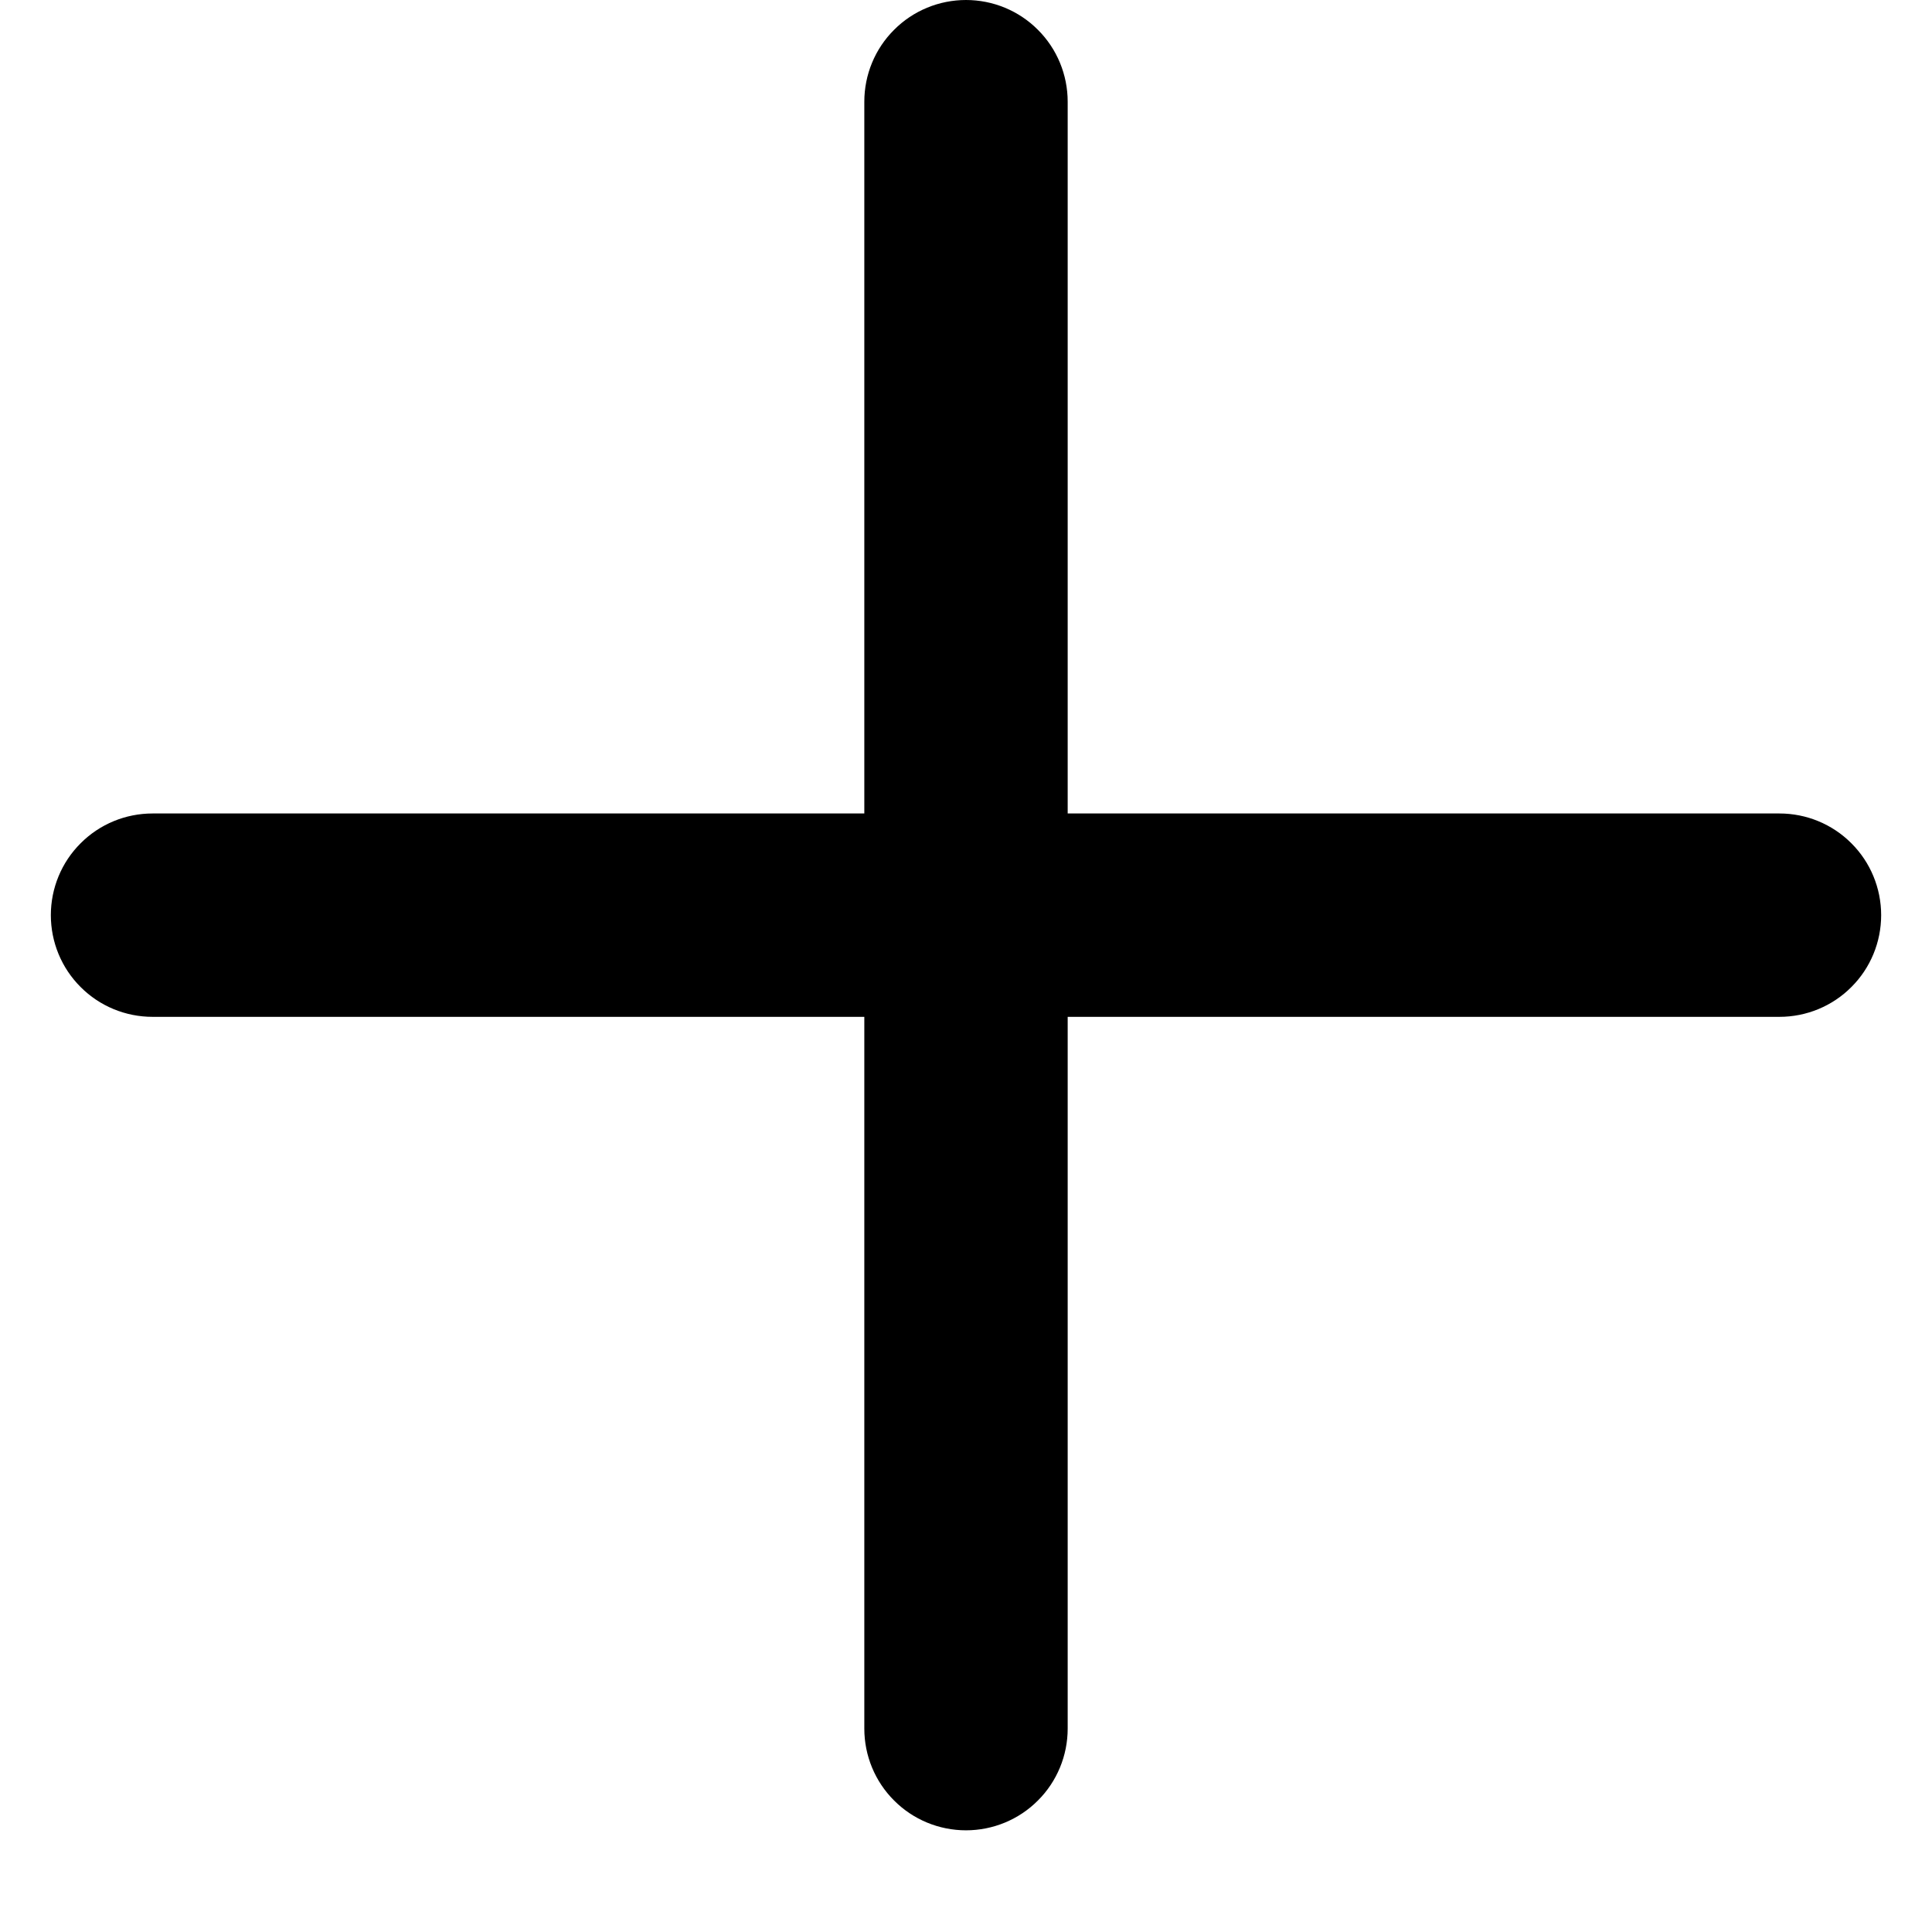
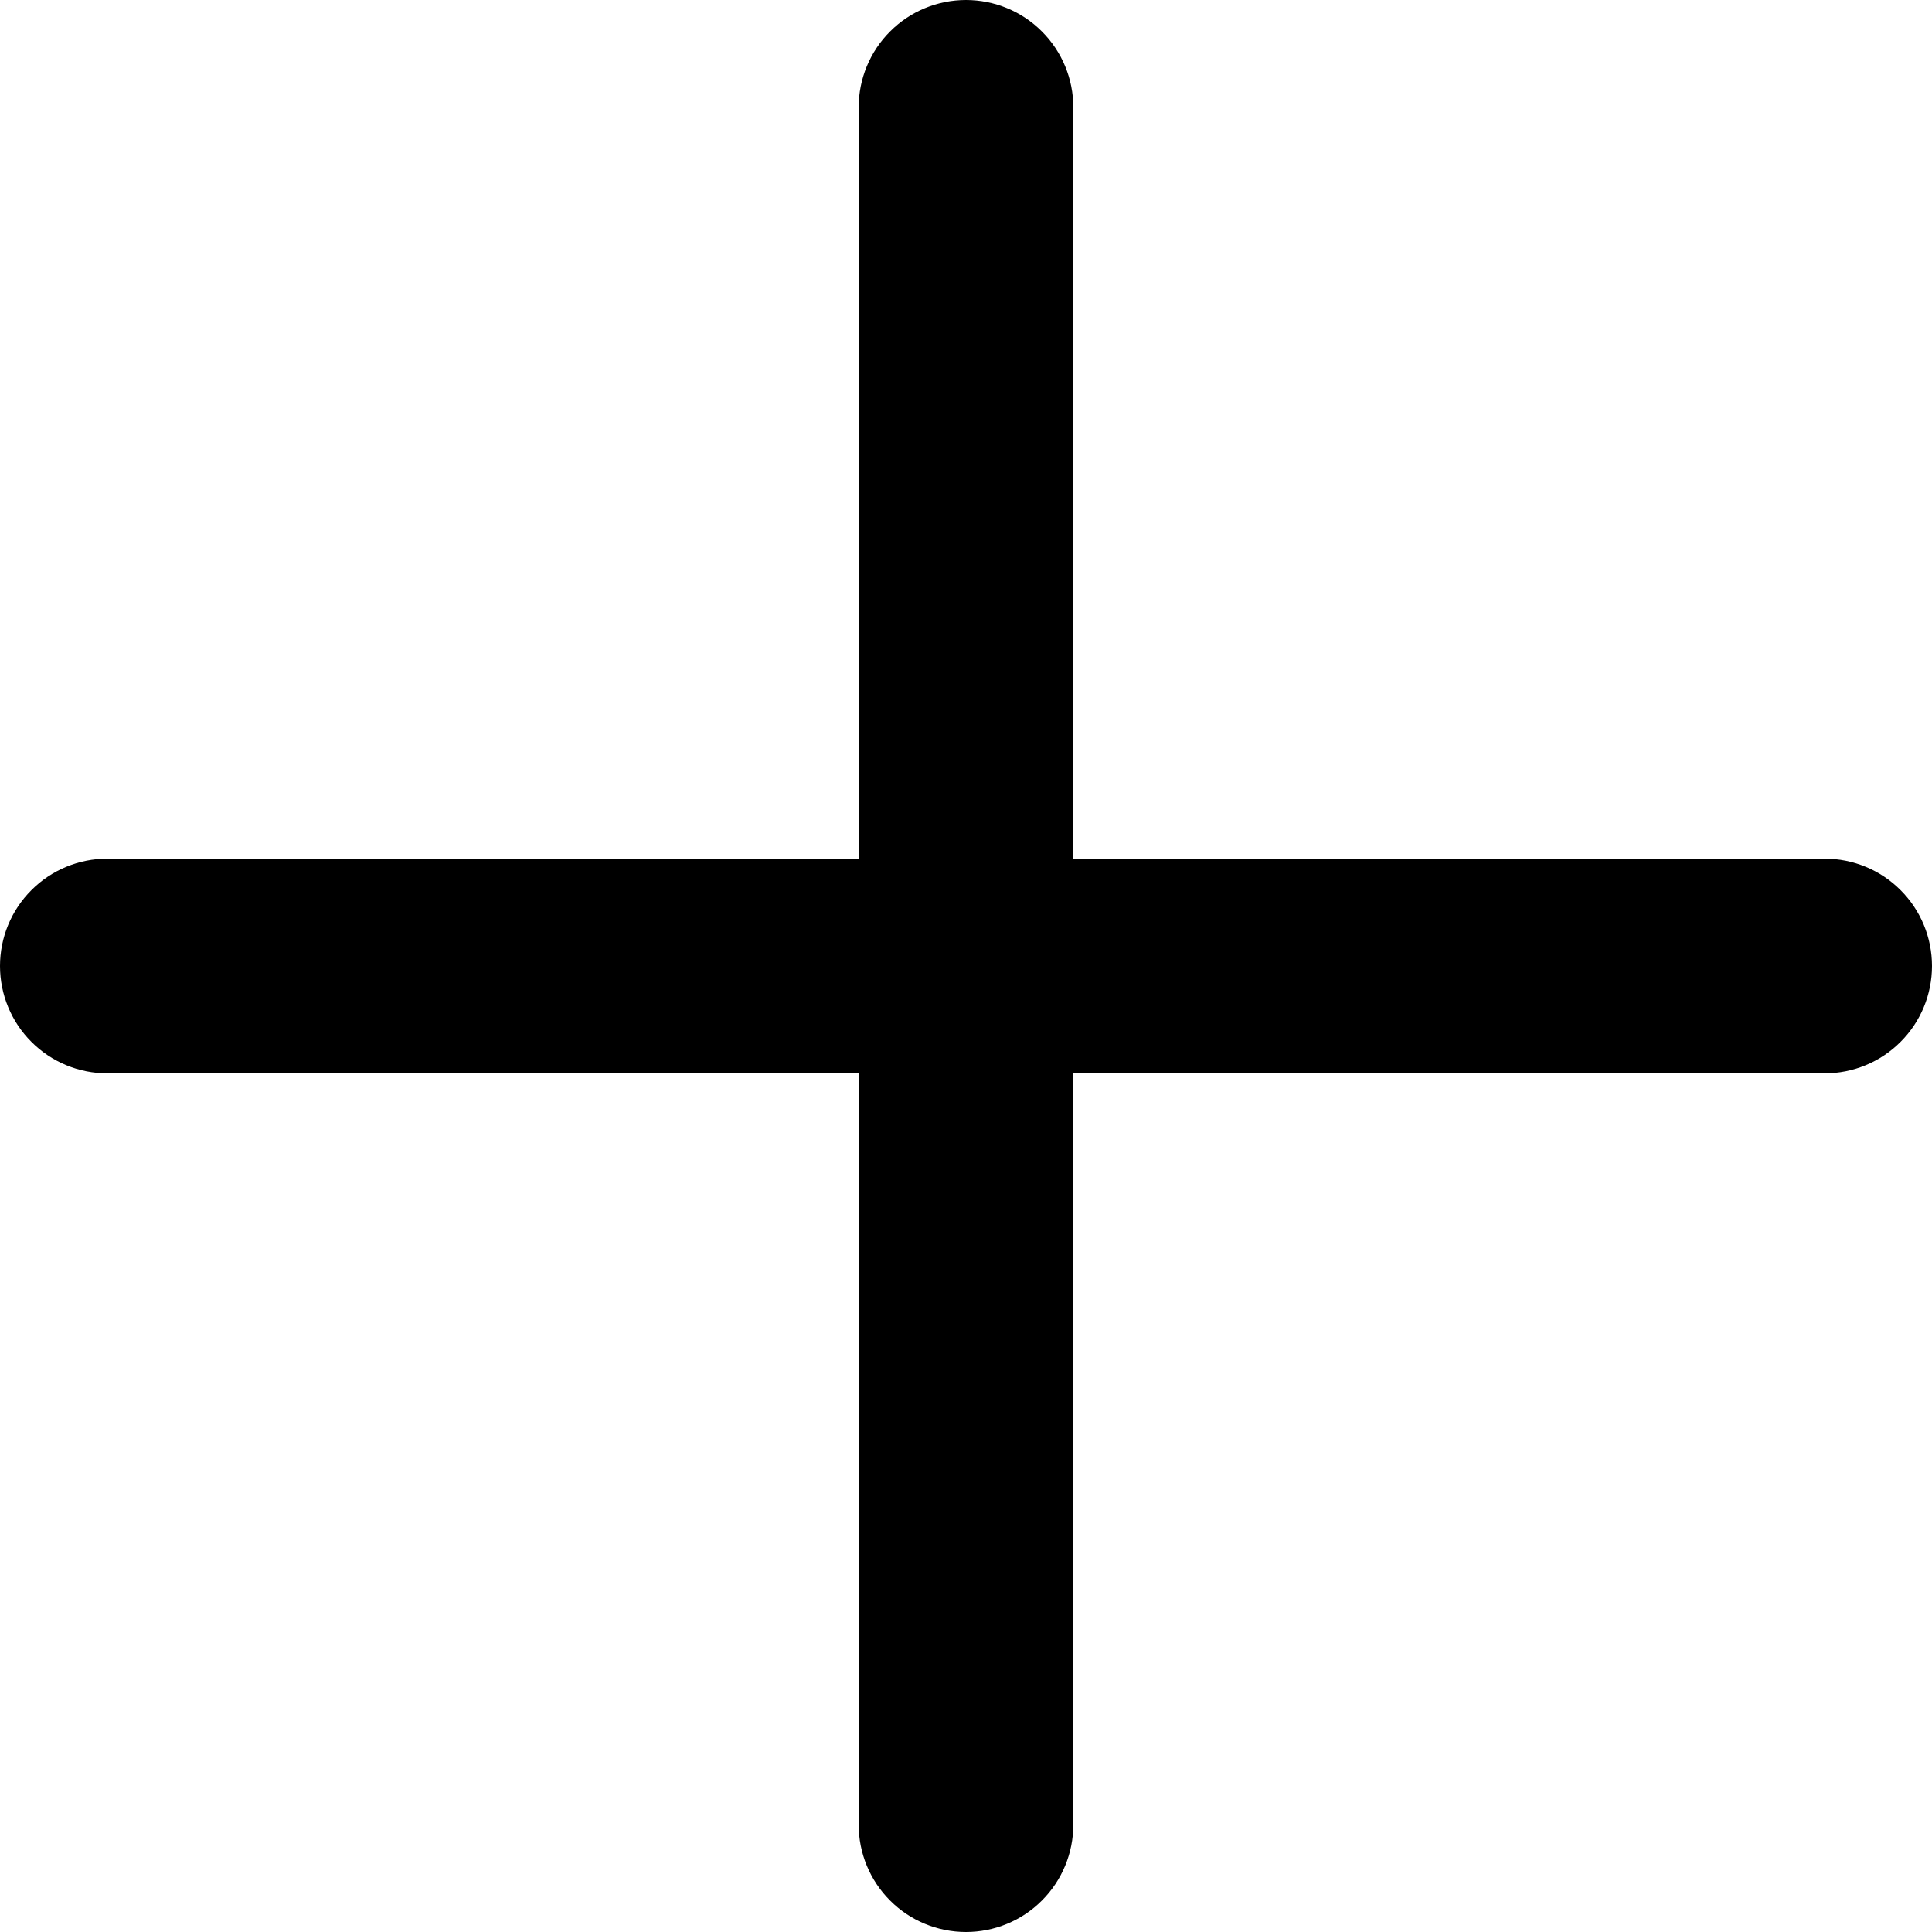
- <svg xmlns="http://www.w3.org/2000/svg" width="13" height="13" viewBox="0 0 18 19" fill="none">
+ <svg xmlns="http://www.w3.org/2000/svg" width="12" height="12" viewBox="0 0 18 18" fill="none">
  <path fill-rule="evenodd" clip-rule="evenodd" d="M10 10V17C10 17.265 9.895 17.52 9.707 17.707C9.52 17.895 9.265 18 9 18C8.735 18 8.48 17.895 8.293 17.707C8.105 17.52 8 17.265 8 17V10H1C0.735 10 0.48 9.895 0.293 9.707C0.105 9.52 0 9.265 0 9C0 8.735 0.105 8.48 0.293 8.293C0.48 8.105 0.735 8 1 8H8V1C8 0.735 8.105 0.48 8.293 0.293C8.48 0.105 8.735 0 9 0C9.265 0 9.52 0.105 9.707 0.293C9.895 0.48 10 0.735 10 1V8H17C17.265 8 17.52 8.105 17.707 8.293C17.895 8.48 18 8.735 18 9C18 9.265 17.895 9.52 17.707 9.707C17.52 9.895 17.265 10 17 10H10Z" fill="currentColor" />
</svg>
